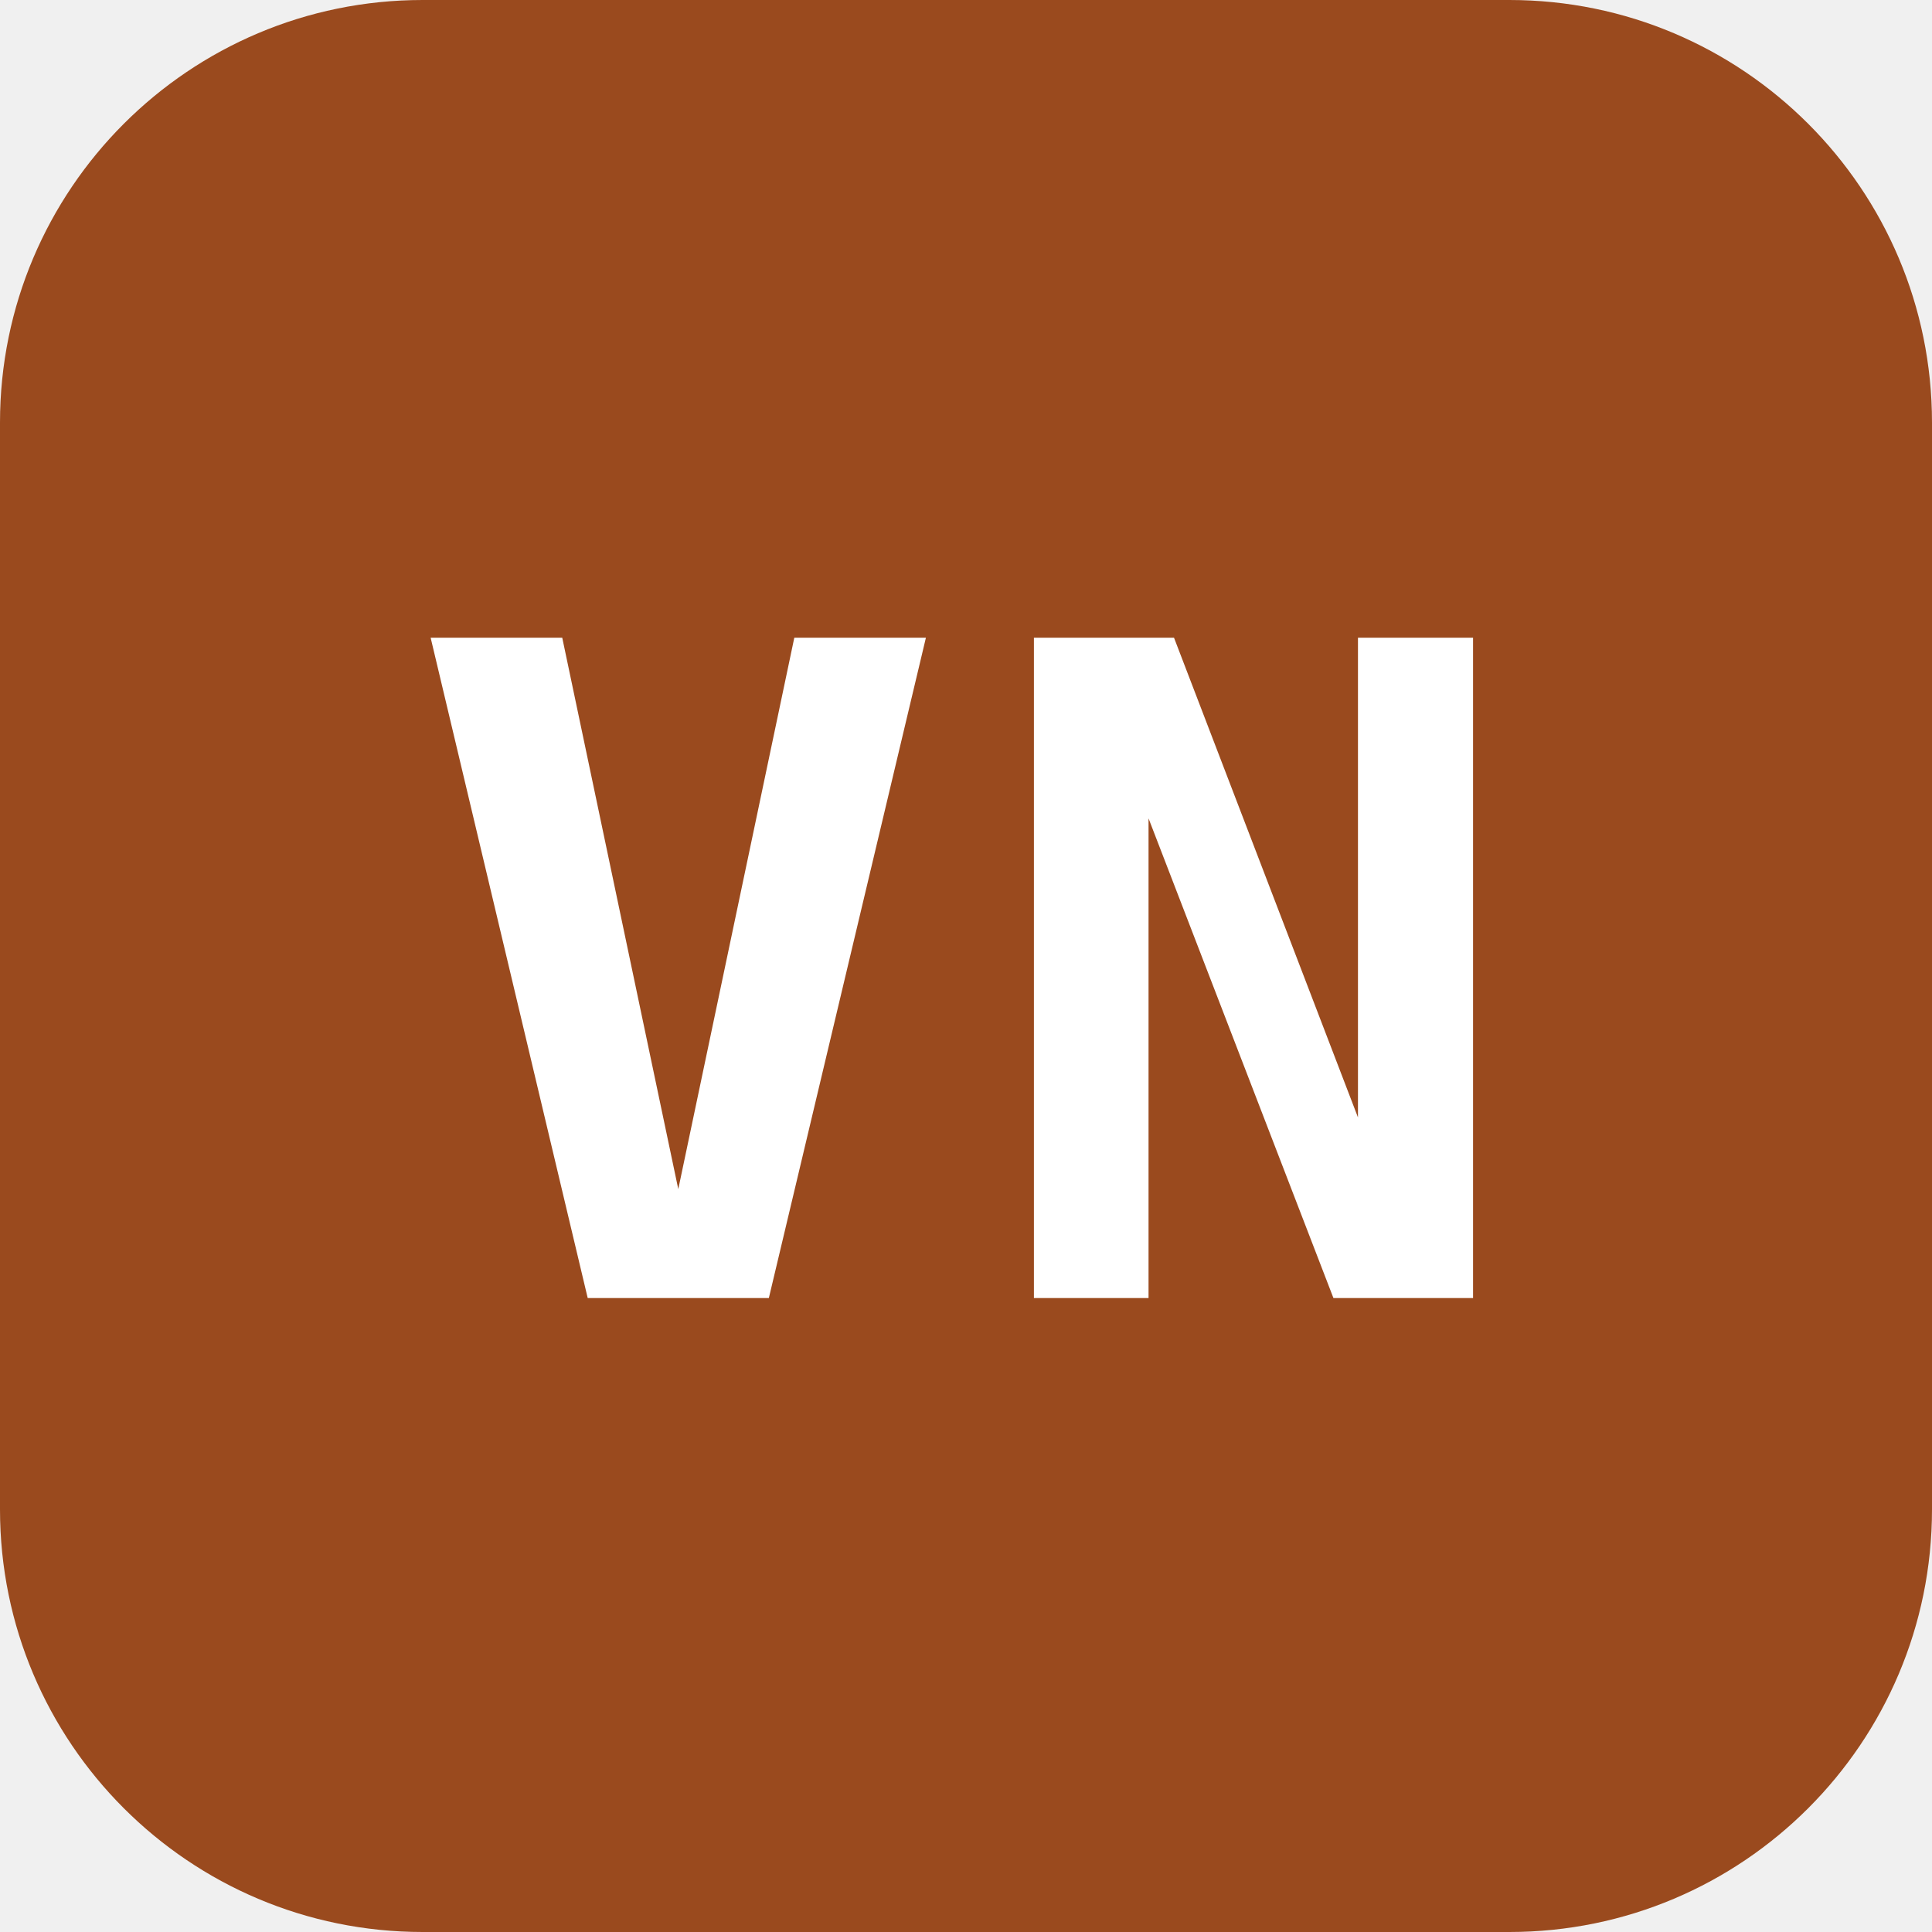
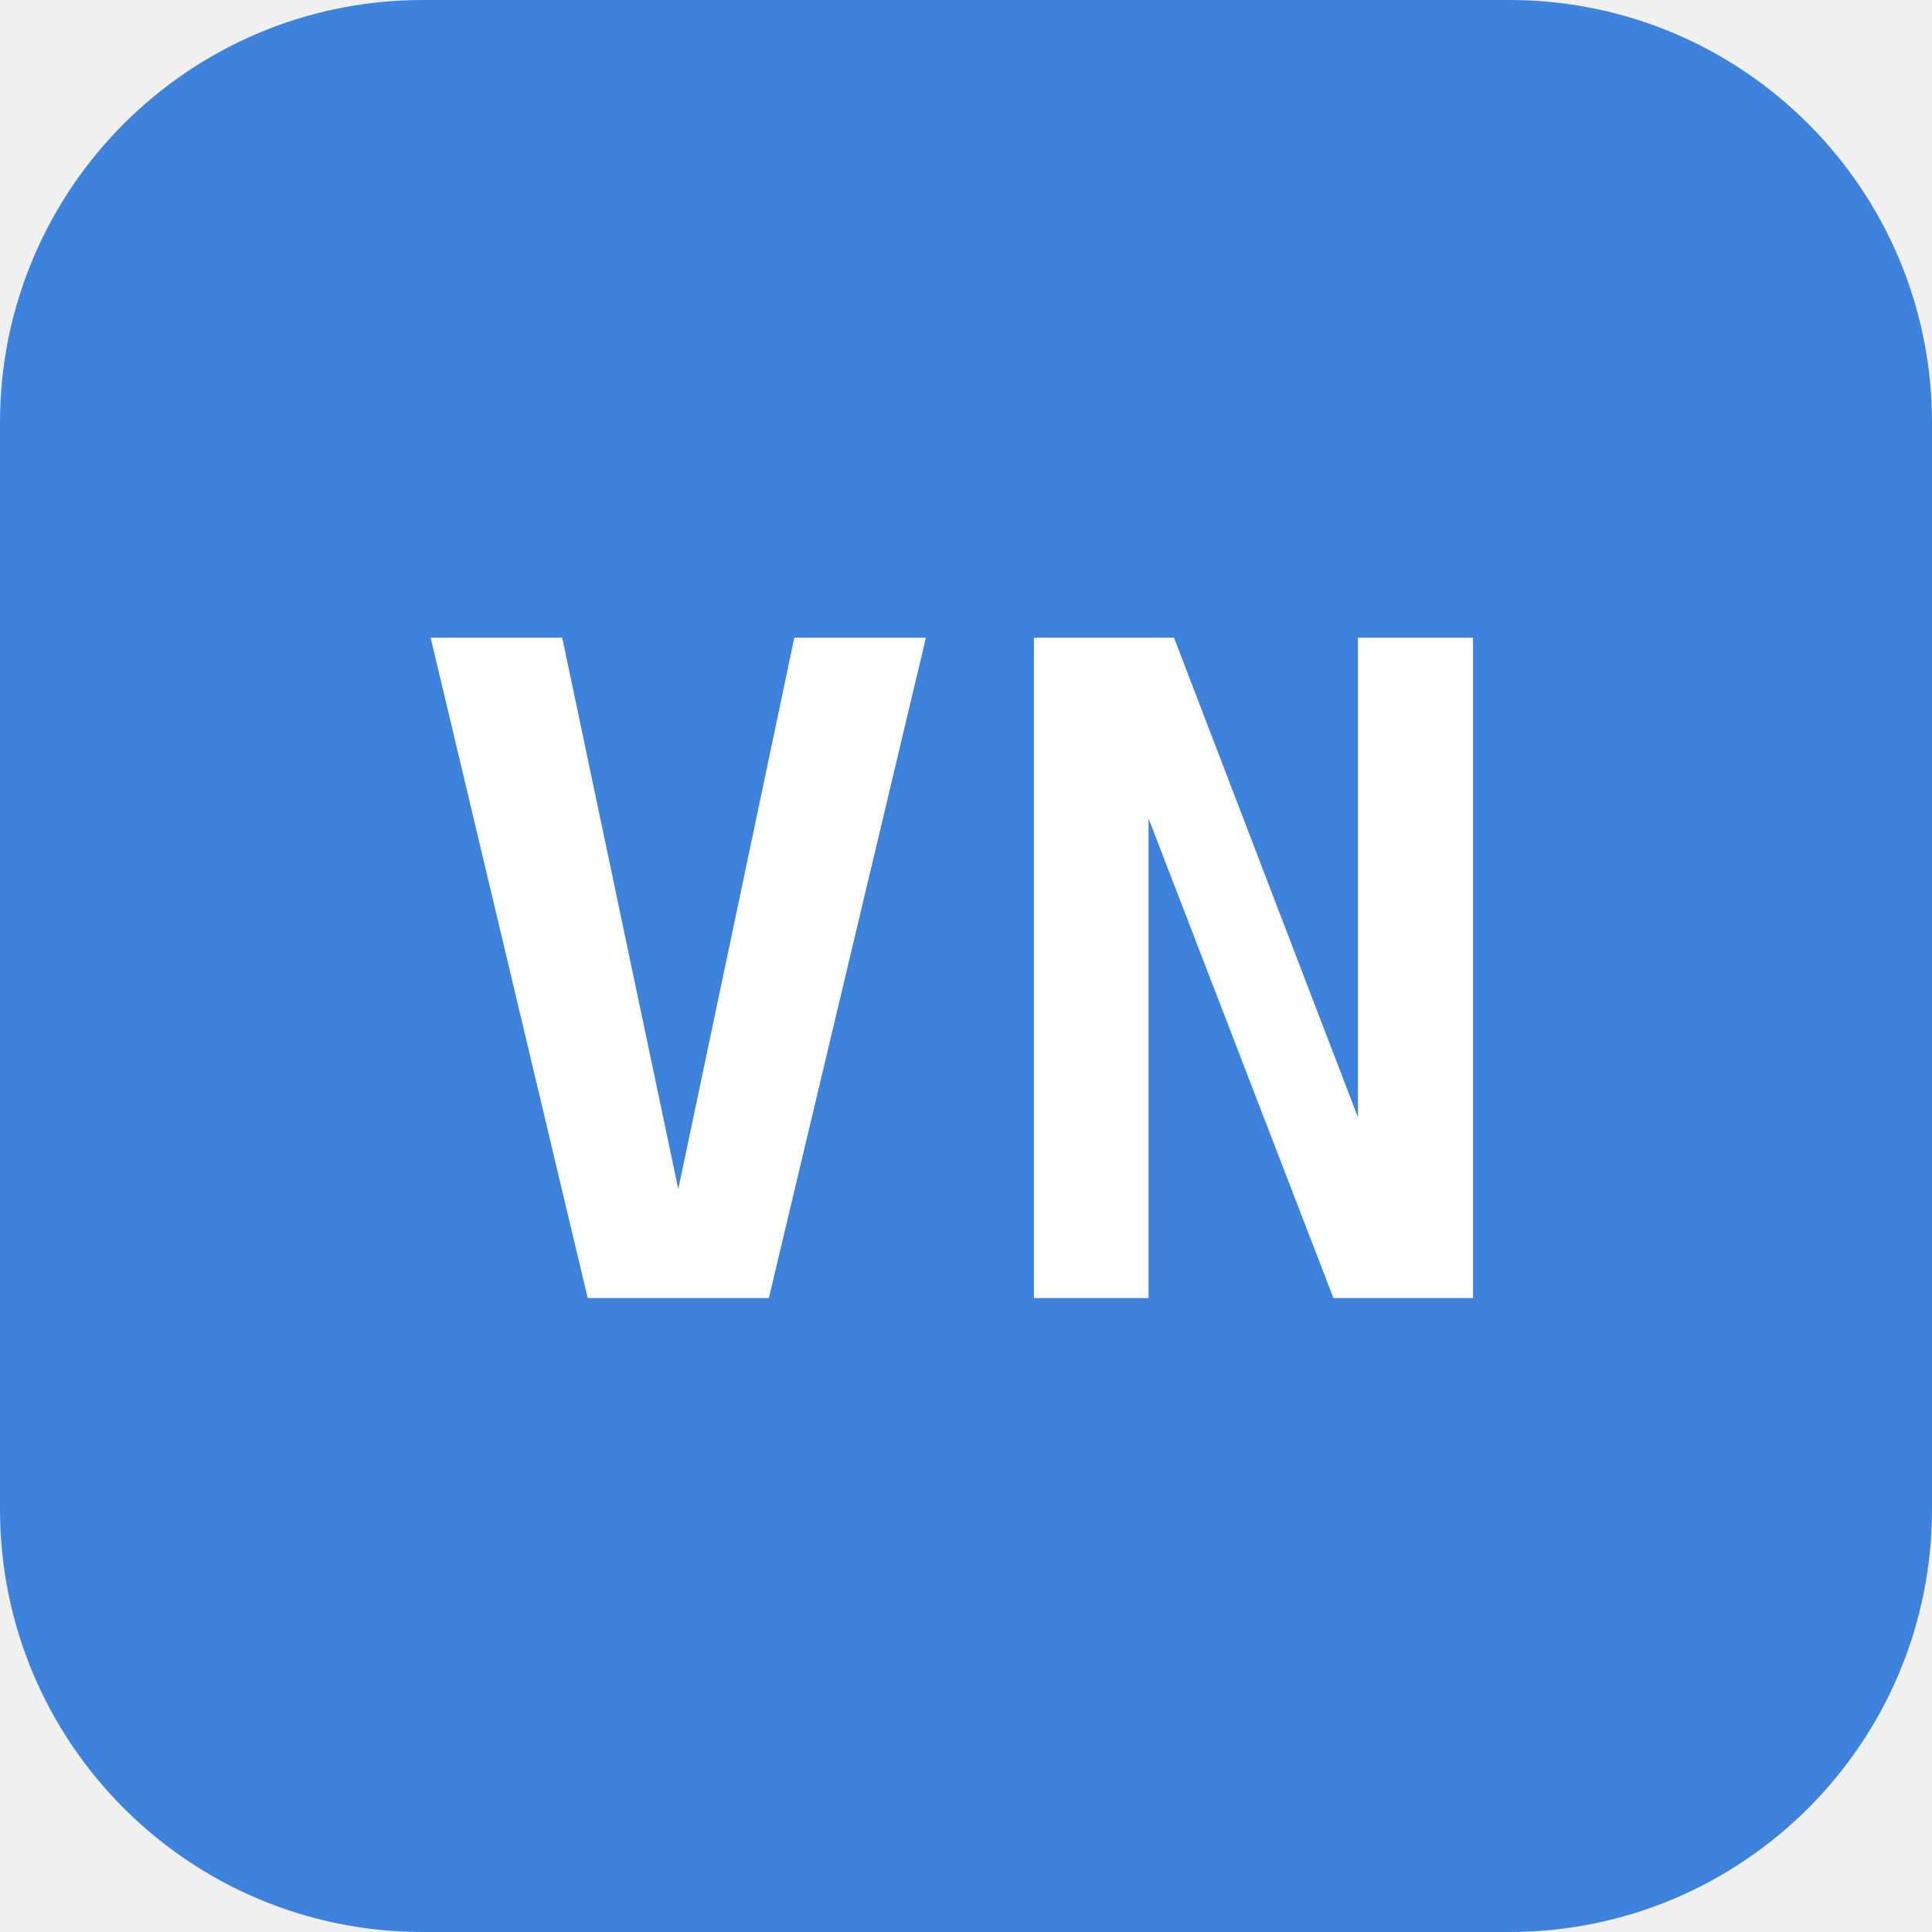
<svg xmlns="http://www.w3.org/2000/svg" viewBox="0 0 64 64" width="64" height="64">
-   <rect width="64" height="64" rx="14" fill="#9a4a1e" />
+   <rect width="64" height="64" rx="14" fill="#3d82dd" />
  <text x="32" y="43" text-anchor="middle" font-family="ui-monospace, Consolas, 'SF Mono', Menlo, monospace" font-weight="700" font-size="30" letter-spacing="1" fill="#ffffff">VN</text>
</svg>
